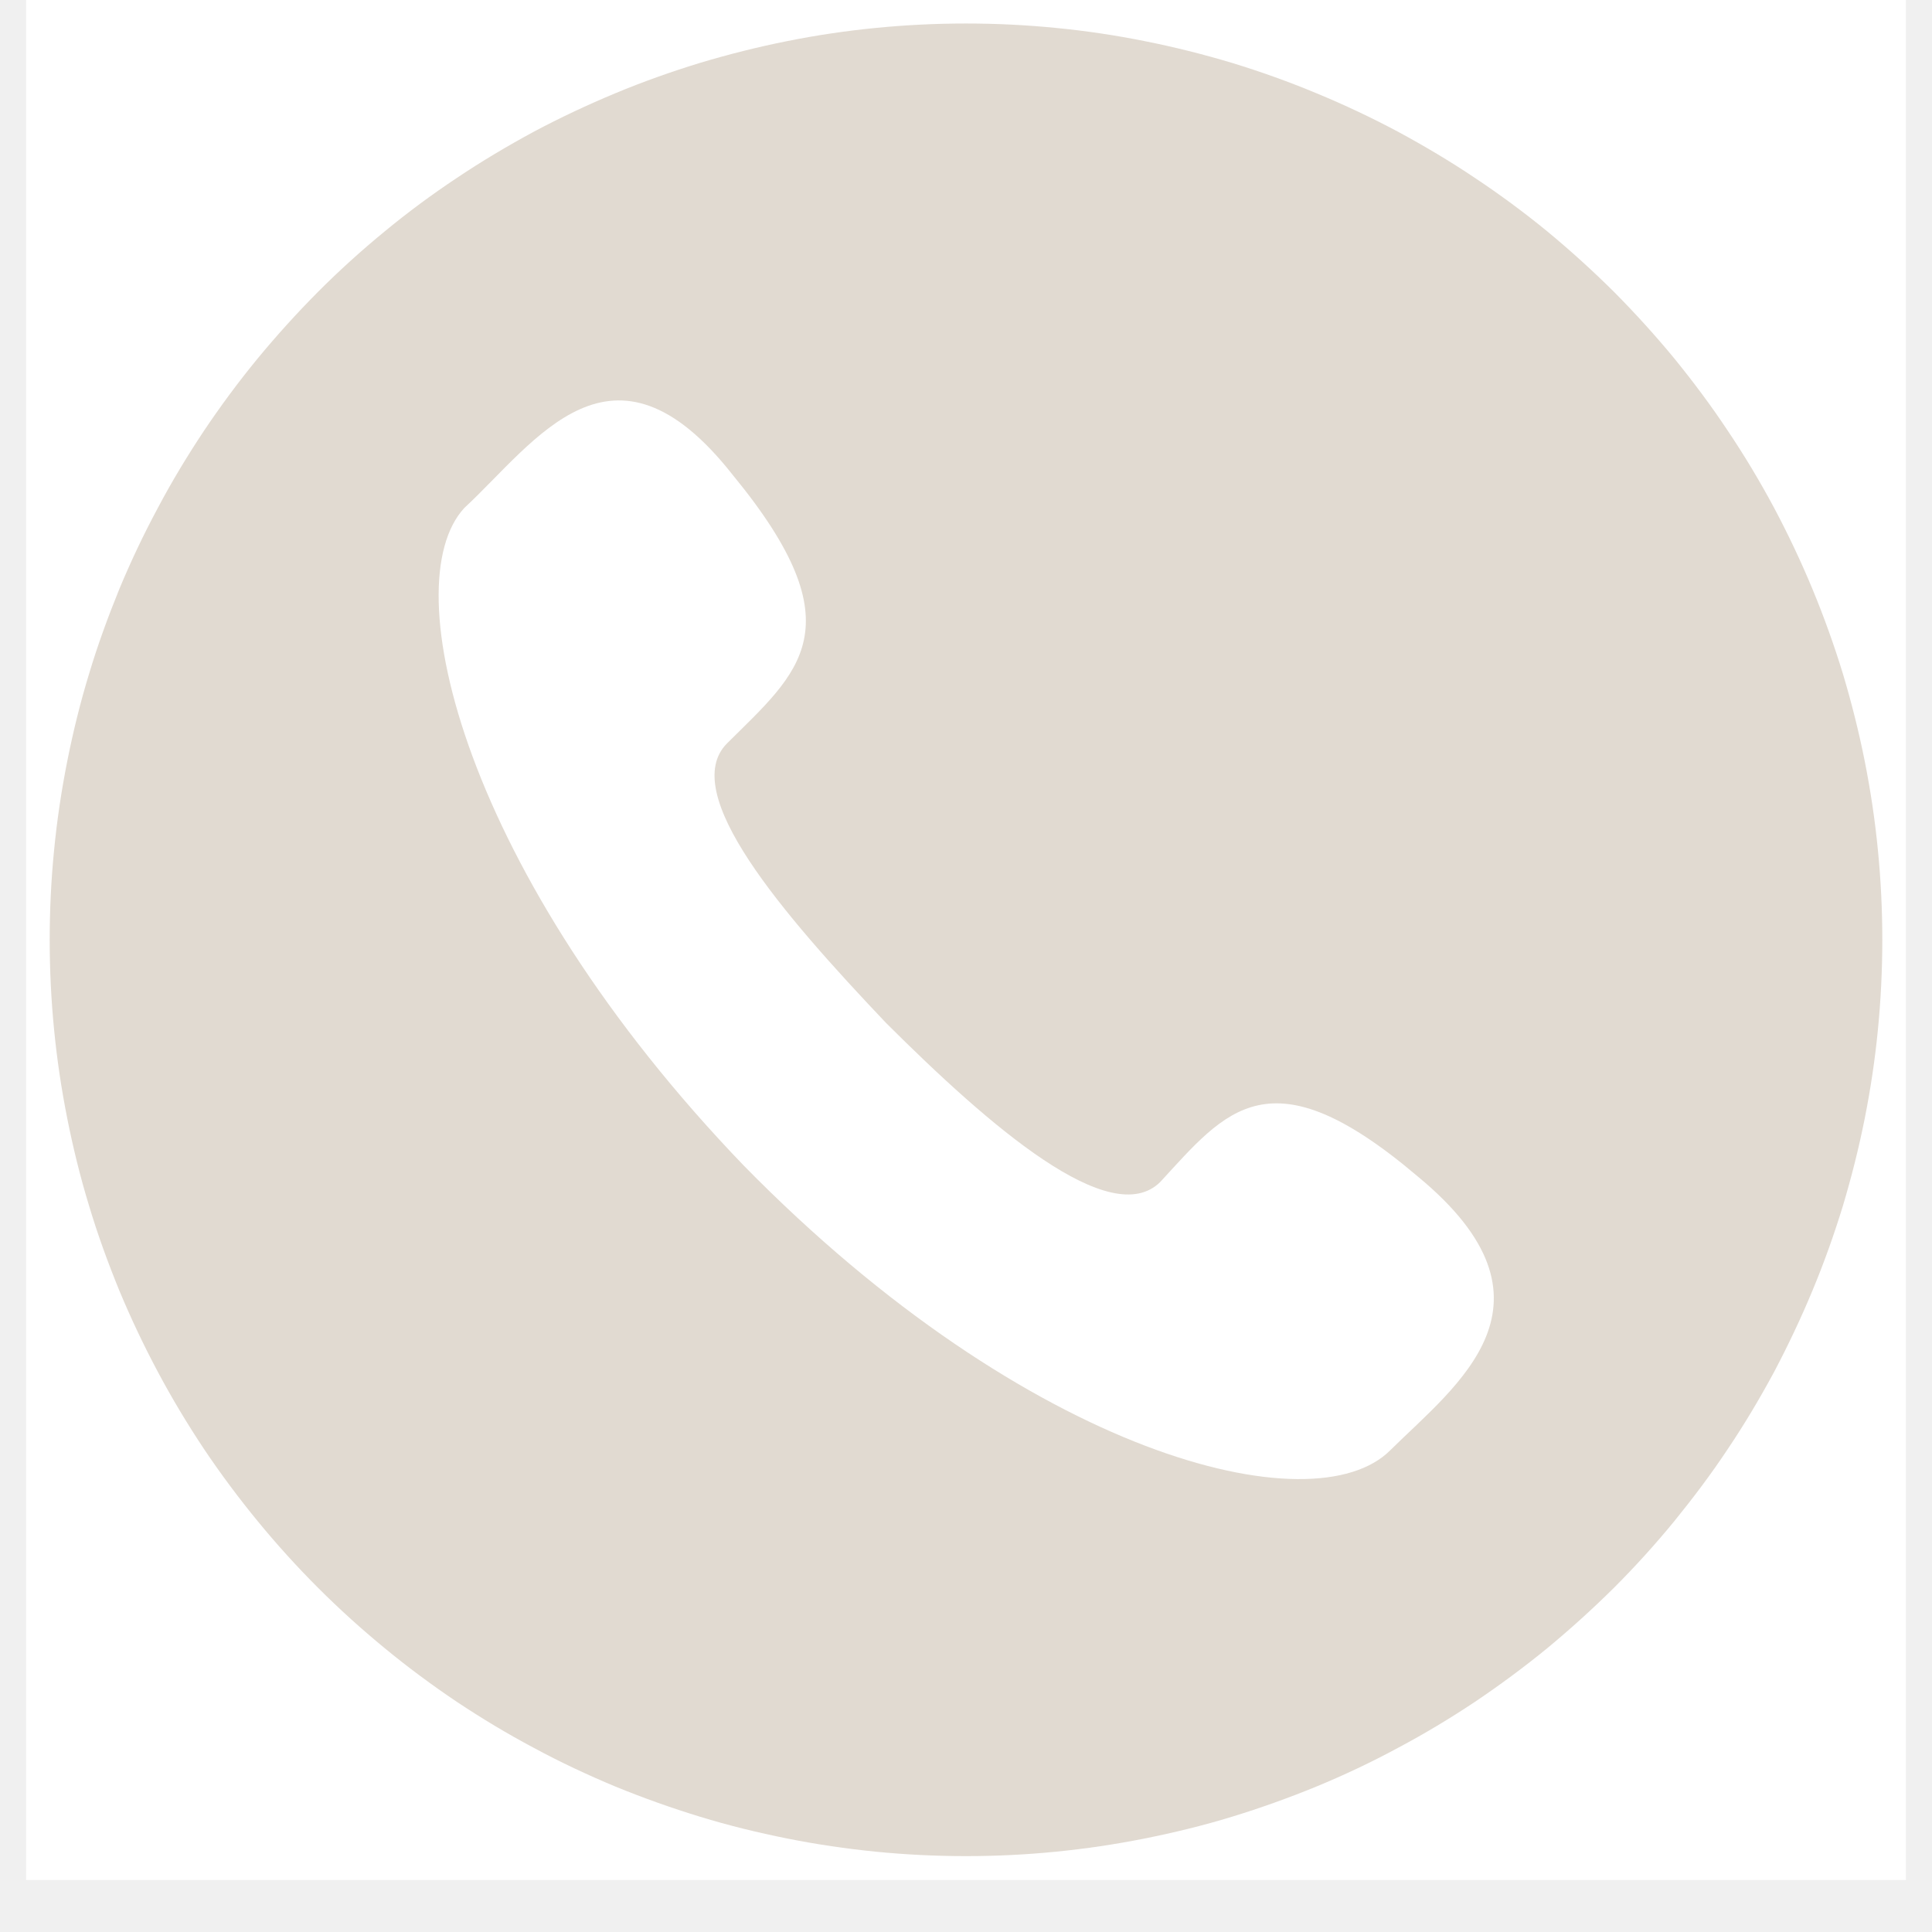
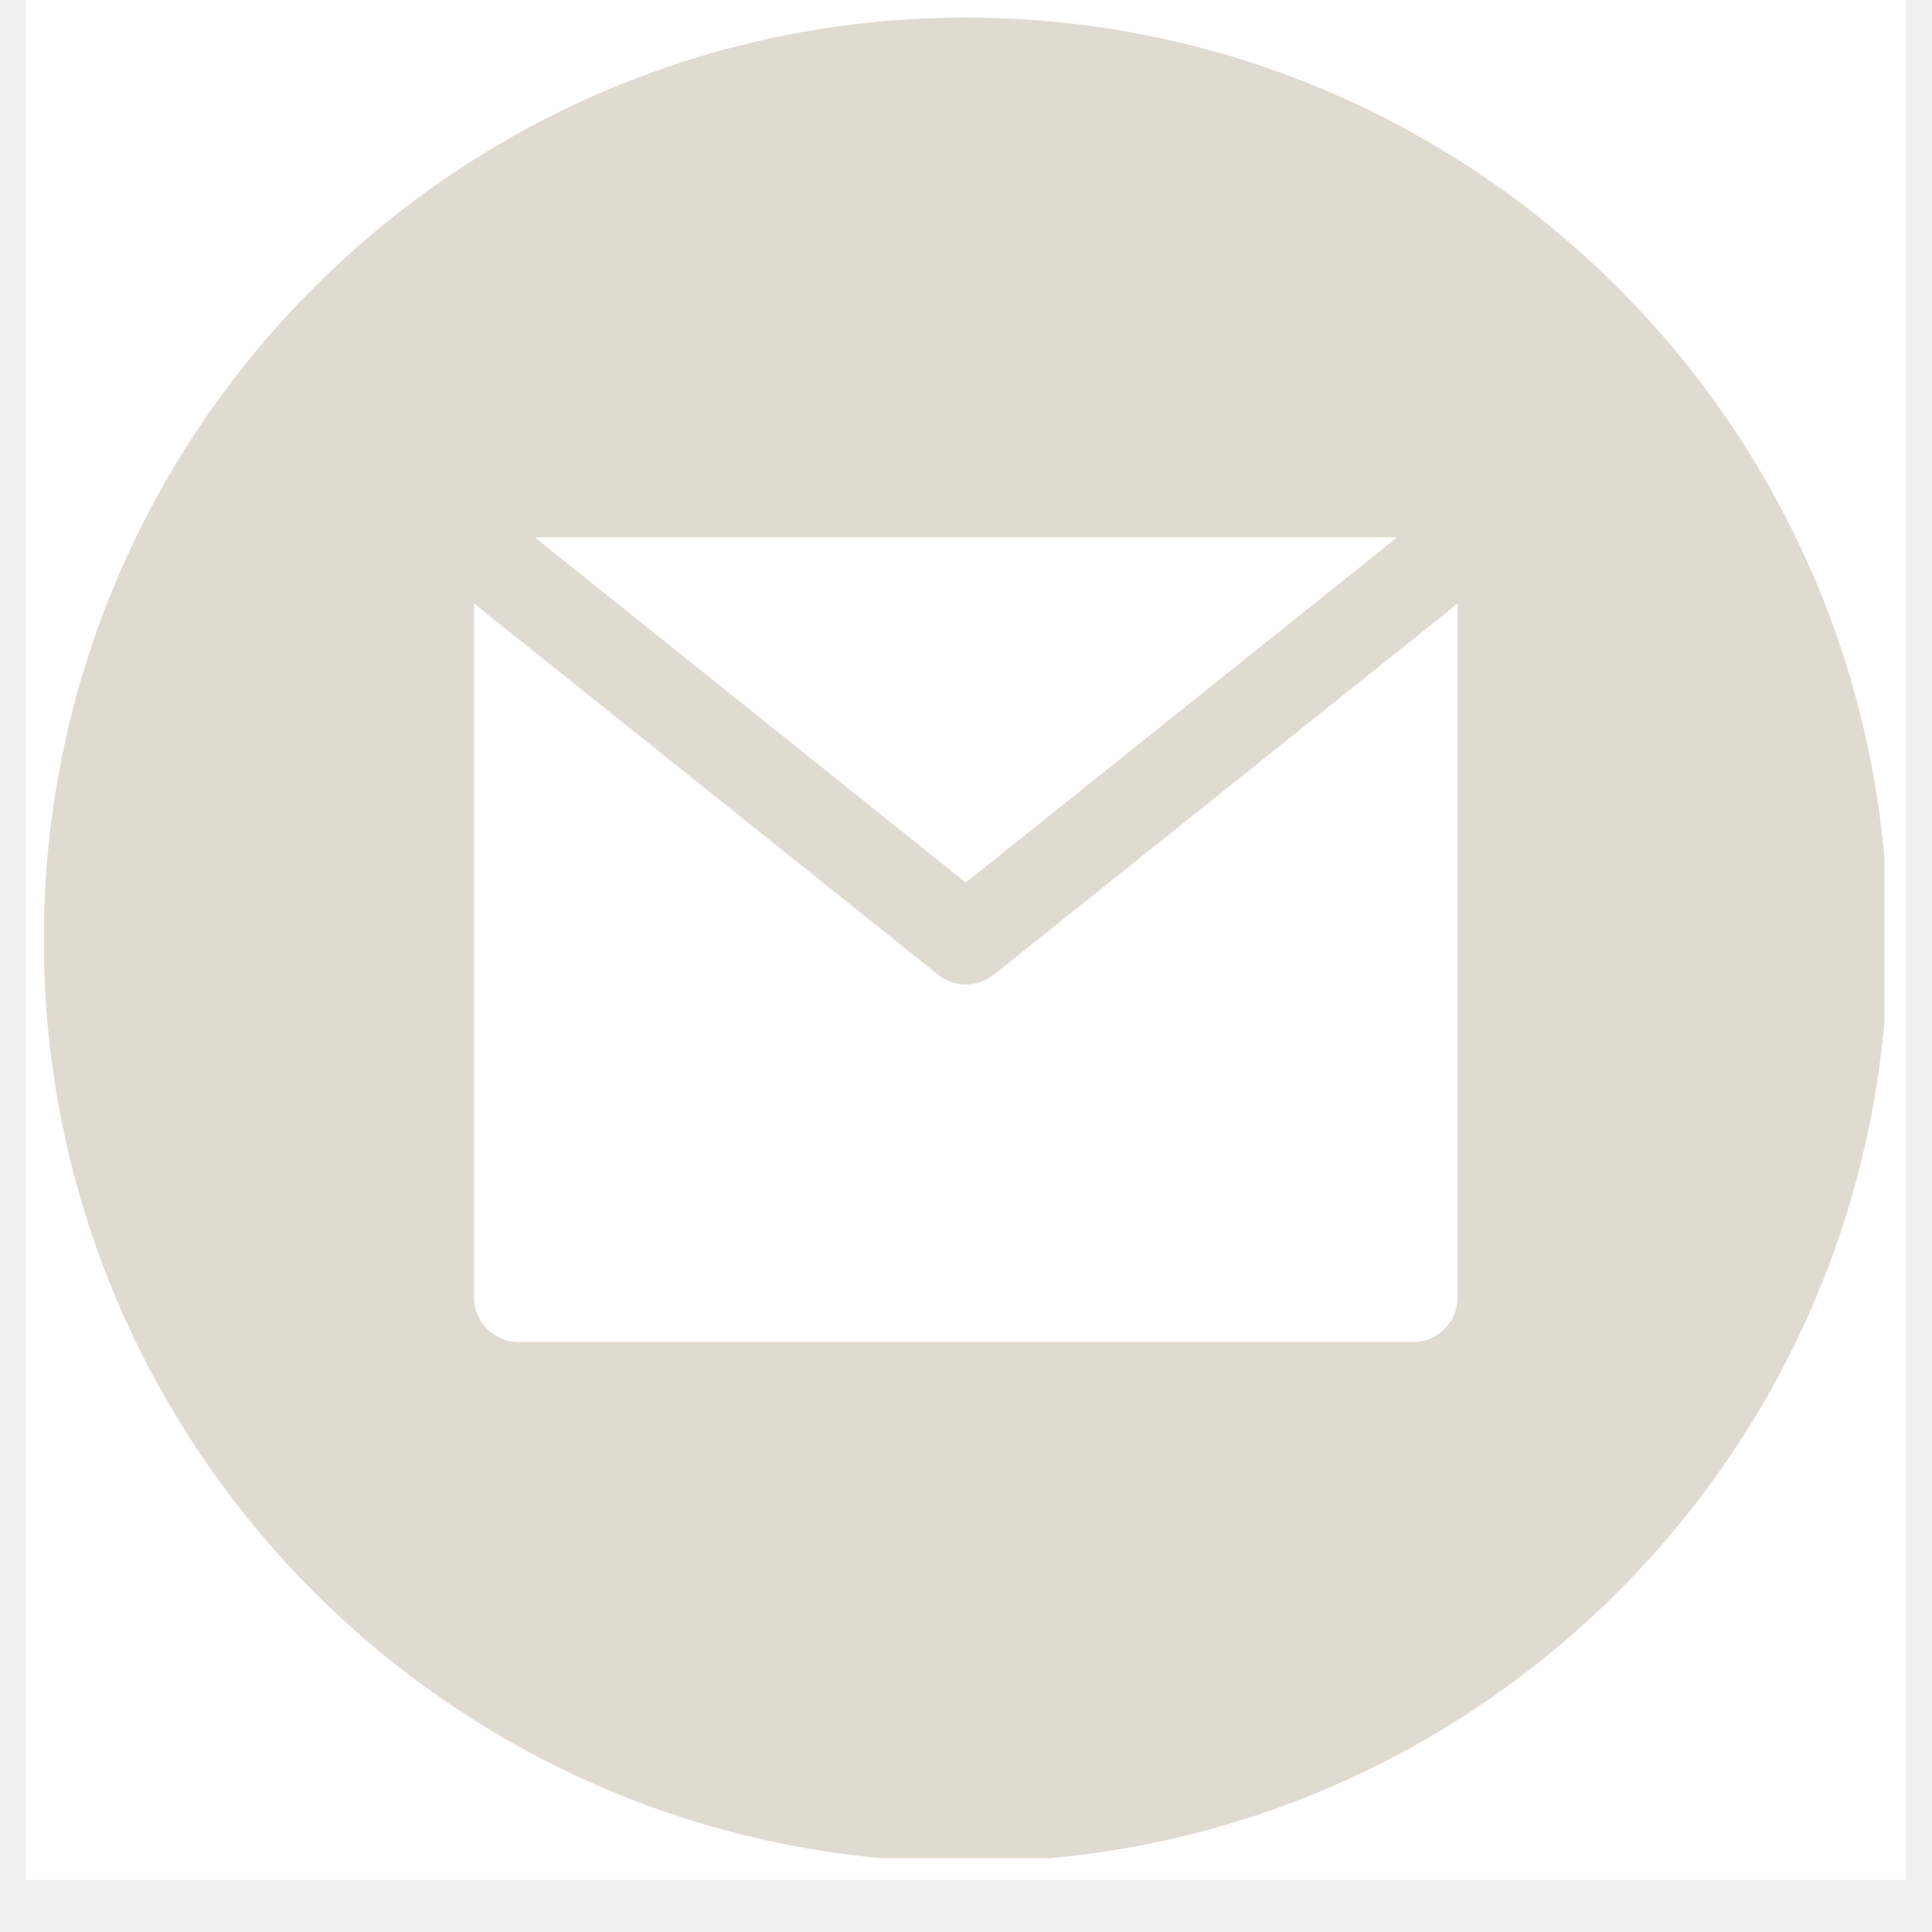
<svg xmlns="http://www.w3.org/2000/svg" width="48" zoomAndPan="magnify" viewBox="0 0 36 36" height="48" preserveAspectRatio="xMidYMid meet" version="1.0">
  <defs>
-     <clipPath id="834ff25105">
+     <clipPath id="1d25df048d">
      <path d="M 0.488 0 L 35.512 0 L 35.512 35.027 L 0.488 35.027 Z M 0.488 0 " clip-rule="nonzero" />
    </clipPath>
-     <clipPath id="a5ff631d0e">
-       <path d="M 0.926 0.438 L 35.223 0.438 L 35.223 34.734 L 0.926 34.734 Z M 0.926 0.438 " clip-rule="nonzero" />
+     <clipPath id="26020e5b83">
+       <path d="M 0.816 0.328 L 35.113 0.328 L 35.113 34.625 L 0.816 34.625 Z M 0.816 0.328 " clip-rule="nonzero" />
    </clipPath>
  </defs>
-   <g clip-path="url(#834ff25105)">
+   <g clip-path="url(#1d25df048d)">
    <path fill="#ffffff" d="M 0.488 0 L 35.512 0 L 35.512 35.027 L 0.488 35.027 Z M 0.488 0 " fill-opacity="1" fill-rule="nonzero" />
    <path fill="#ffffff" d="M 0.488 0 L 35.512 0 L 35.512 35.027 L 0.488 35.027 Z M 0.488 0 " fill-opacity="1" fill-rule="nonzero" />
  </g>
-   <g clip-path="url(#a5ff631d0e)">
-     <path fill="#e1dad1" d="M 35.074 17.512 C 35.074 18.07 35.047 18.629 34.992 19.188 C 34.938 19.742 34.855 20.297 34.746 20.844 C 34.637 21.391 34.5 21.934 34.34 22.469 C 34.176 23.004 33.988 23.531 33.773 24.047 C 33.559 24.562 33.32 25.066 33.059 25.562 C 32.793 26.055 32.508 26.535 32.195 27 C 31.887 27.465 31.551 27.91 31.199 28.344 C 30.844 28.777 30.469 29.191 30.074 29.586 C 29.676 29.98 29.262 30.355 28.832 30.711 C 28.398 31.066 27.949 31.398 27.484 31.711 C 27.02 32.02 26.539 32.309 26.047 32.57 C 25.555 32.836 25.051 33.074 24.531 33.289 C 24.016 33.5 23.492 33.688 22.957 33.852 C 22.422 34.016 21.879 34.148 21.328 34.258 C 20.781 34.367 20.23 34.449 19.672 34.504 C 19.117 34.559 18.559 34.586 18 34.586 C 17.441 34.586 16.883 34.559 16.324 34.504 C 15.77 34.449 15.215 34.367 14.668 34.258 C 14.121 34.148 13.578 34.016 13.043 33.852 C 12.508 33.688 11.98 33.5 11.465 33.289 C 10.949 33.074 10.441 32.836 9.949 32.57 C 9.457 32.309 8.977 32.02 8.512 31.711 C 8.047 31.398 7.598 31.066 7.168 30.711 C 6.734 30.355 6.32 29.98 5.926 29.586 C 5.531 29.191 5.156 28.777 4.801 28.344 C 4.445 27.91 4.113 27.465 3.801 27 C 3.492 26.535 3.203 26.055 2.941 25.562 C 2.676 25.066 2.438 24.562 2.223 24.047 C 2.012 23.531 1.82 23.004 1.66 22.469 C 1.496 21.934 1.363 21.391 1.254 20.844 C 1.145 20.297 1.062 19.742 1.008 19.188 C 0.953 18.629 0.926 18.07 0.926 17.512 C 0.926 16.953 0.953 16.395 1.008 15.84 C 1.062 15.281 1.145 14.73 1.254 14.18 C 1.363 13.633 1.496 13.09 1.66 12.555 C 1.82 12.02 2.012 11.496 2.223 10.977 C 2.438 10.461 2.676 9.957 2.941 9.465 C 3.203 8.969 3.492 8.492 3.801 8.027 C 4.113 7.562 4.445 7.113 4.801 6.68 C 5.156 6.25 5.531 5.836 5.926 5.438 C 6.32 5.043 6.734 4.668 7.168 4.312 C 7.598 3.957 8.047 3.625 8.512 3.316 C 8.977 3.004 9.457 2.719 9.949 2.453 C 10.441 2.191 10.949 1.953 11.465 1.738 C 11.98 1.523 12.508 1.336 13.043 1.172 C 13.578 1.012 14.121 0.875 14.668 0.766 C 15.215 0.656 15.77 0.574 16.324 0.52 C 16.883 0.465 17.441 0.438 18 0.438 C 18.559 0.438 19.117 0.465 19.672 0.52 C 20.23 0.574 20.781 0.656 21.328 0.766 C 21.879 0.875 22.422 1.012 22.957 1.172 C 23.492 1.336 24.016 1.523 24.531 1.738 C 25.051 1.953 25.555 2.191 26.047 2.453 C 26.539 2.719 27.02 3.004 27.484 3.316 C 27.949 3.625 28.398 3.957 28.832 4.312 C 29.262 4.668 29.676 5.043 30.074 5.438 C 30.469 5.836 30.844 6.25 31.199 6.68 C 31.551 7.113 31.887 7.562 32.195 8.027 C 32.508 8.492 32.793 8.969 33.059 9.465 C 33.32 9.957 33.559 10.461 33.773 10.977 C 33.988 11.496 34.176 12.02 34.34 12.555 C 34.5 13.09 34.637 13.633 34.746 14.18 C 34.855 14.73 34.938 15.281 34.992 15.84 C 35.047 16.395 35.074 16.953 35.074 17.512 Z M 35.074 17.512 " fill-opacity="1" fill-rule="nonzero" />
+   <g clip-path="url(#26020e5b83)">
+     <path fill="#e1dad1" d="M 17.996 34.695 C 27.488 34.695 35.18 27 35.18 17.512 C 35.18 8.02 27.488 0.328 17.996 0.328 C 8.508 0.328 0.816 8.02 0.816 17.512 C 0.816 27 8.508 34.695 17.996 34.695 Z M 10.195 10.199 L 17.996 16.445 L 25.801 10.199 L 26.027 10.012 L 9.969 10.012 Z M 26.863 11.488 L 27.16 11.238 L 27.16 24.176 C 27.16 24.637 26.789 25.008 26.328 25.008 L 9.668 25.008 C 9.207 25.008 8.832 24.637 8.832 24.176 L 8.832 11.238 L 9.133 11.488 L 9.145 11.496 L 17.477 18.16 C 17.781 18.406 18.215 18.406 18.52 18.16 L 26.848 11.496 Z M 26.863 11.488 " fill-opacity="1" fill-rule="evenodd" />
  </g>
-   <path fill="#ffffff" d="M 26.418 21.922 C 23.66 19.578 22.844 20.695 21.621 22.023 C 20.699 22.941 18.453 21 16.508 19.059 C 14.574 17.02 12.633 14.773 13.547 13.852 C 14.879 12.527 16 11.703 13.652 8.848 C 11.406 5.992 9.977 8.238 8.652 9.465 C 7.328 10.898 8.652 16.305 13.859 21.719 C 19.168 27.133 24.477 28.457 25.906 27.023 C 27.133 25.809 29.273 24.277 26.418 21.922 Z M 26.418 21.922 " fill-opacity="1" fill-rule="evenodd" />
</svg>
